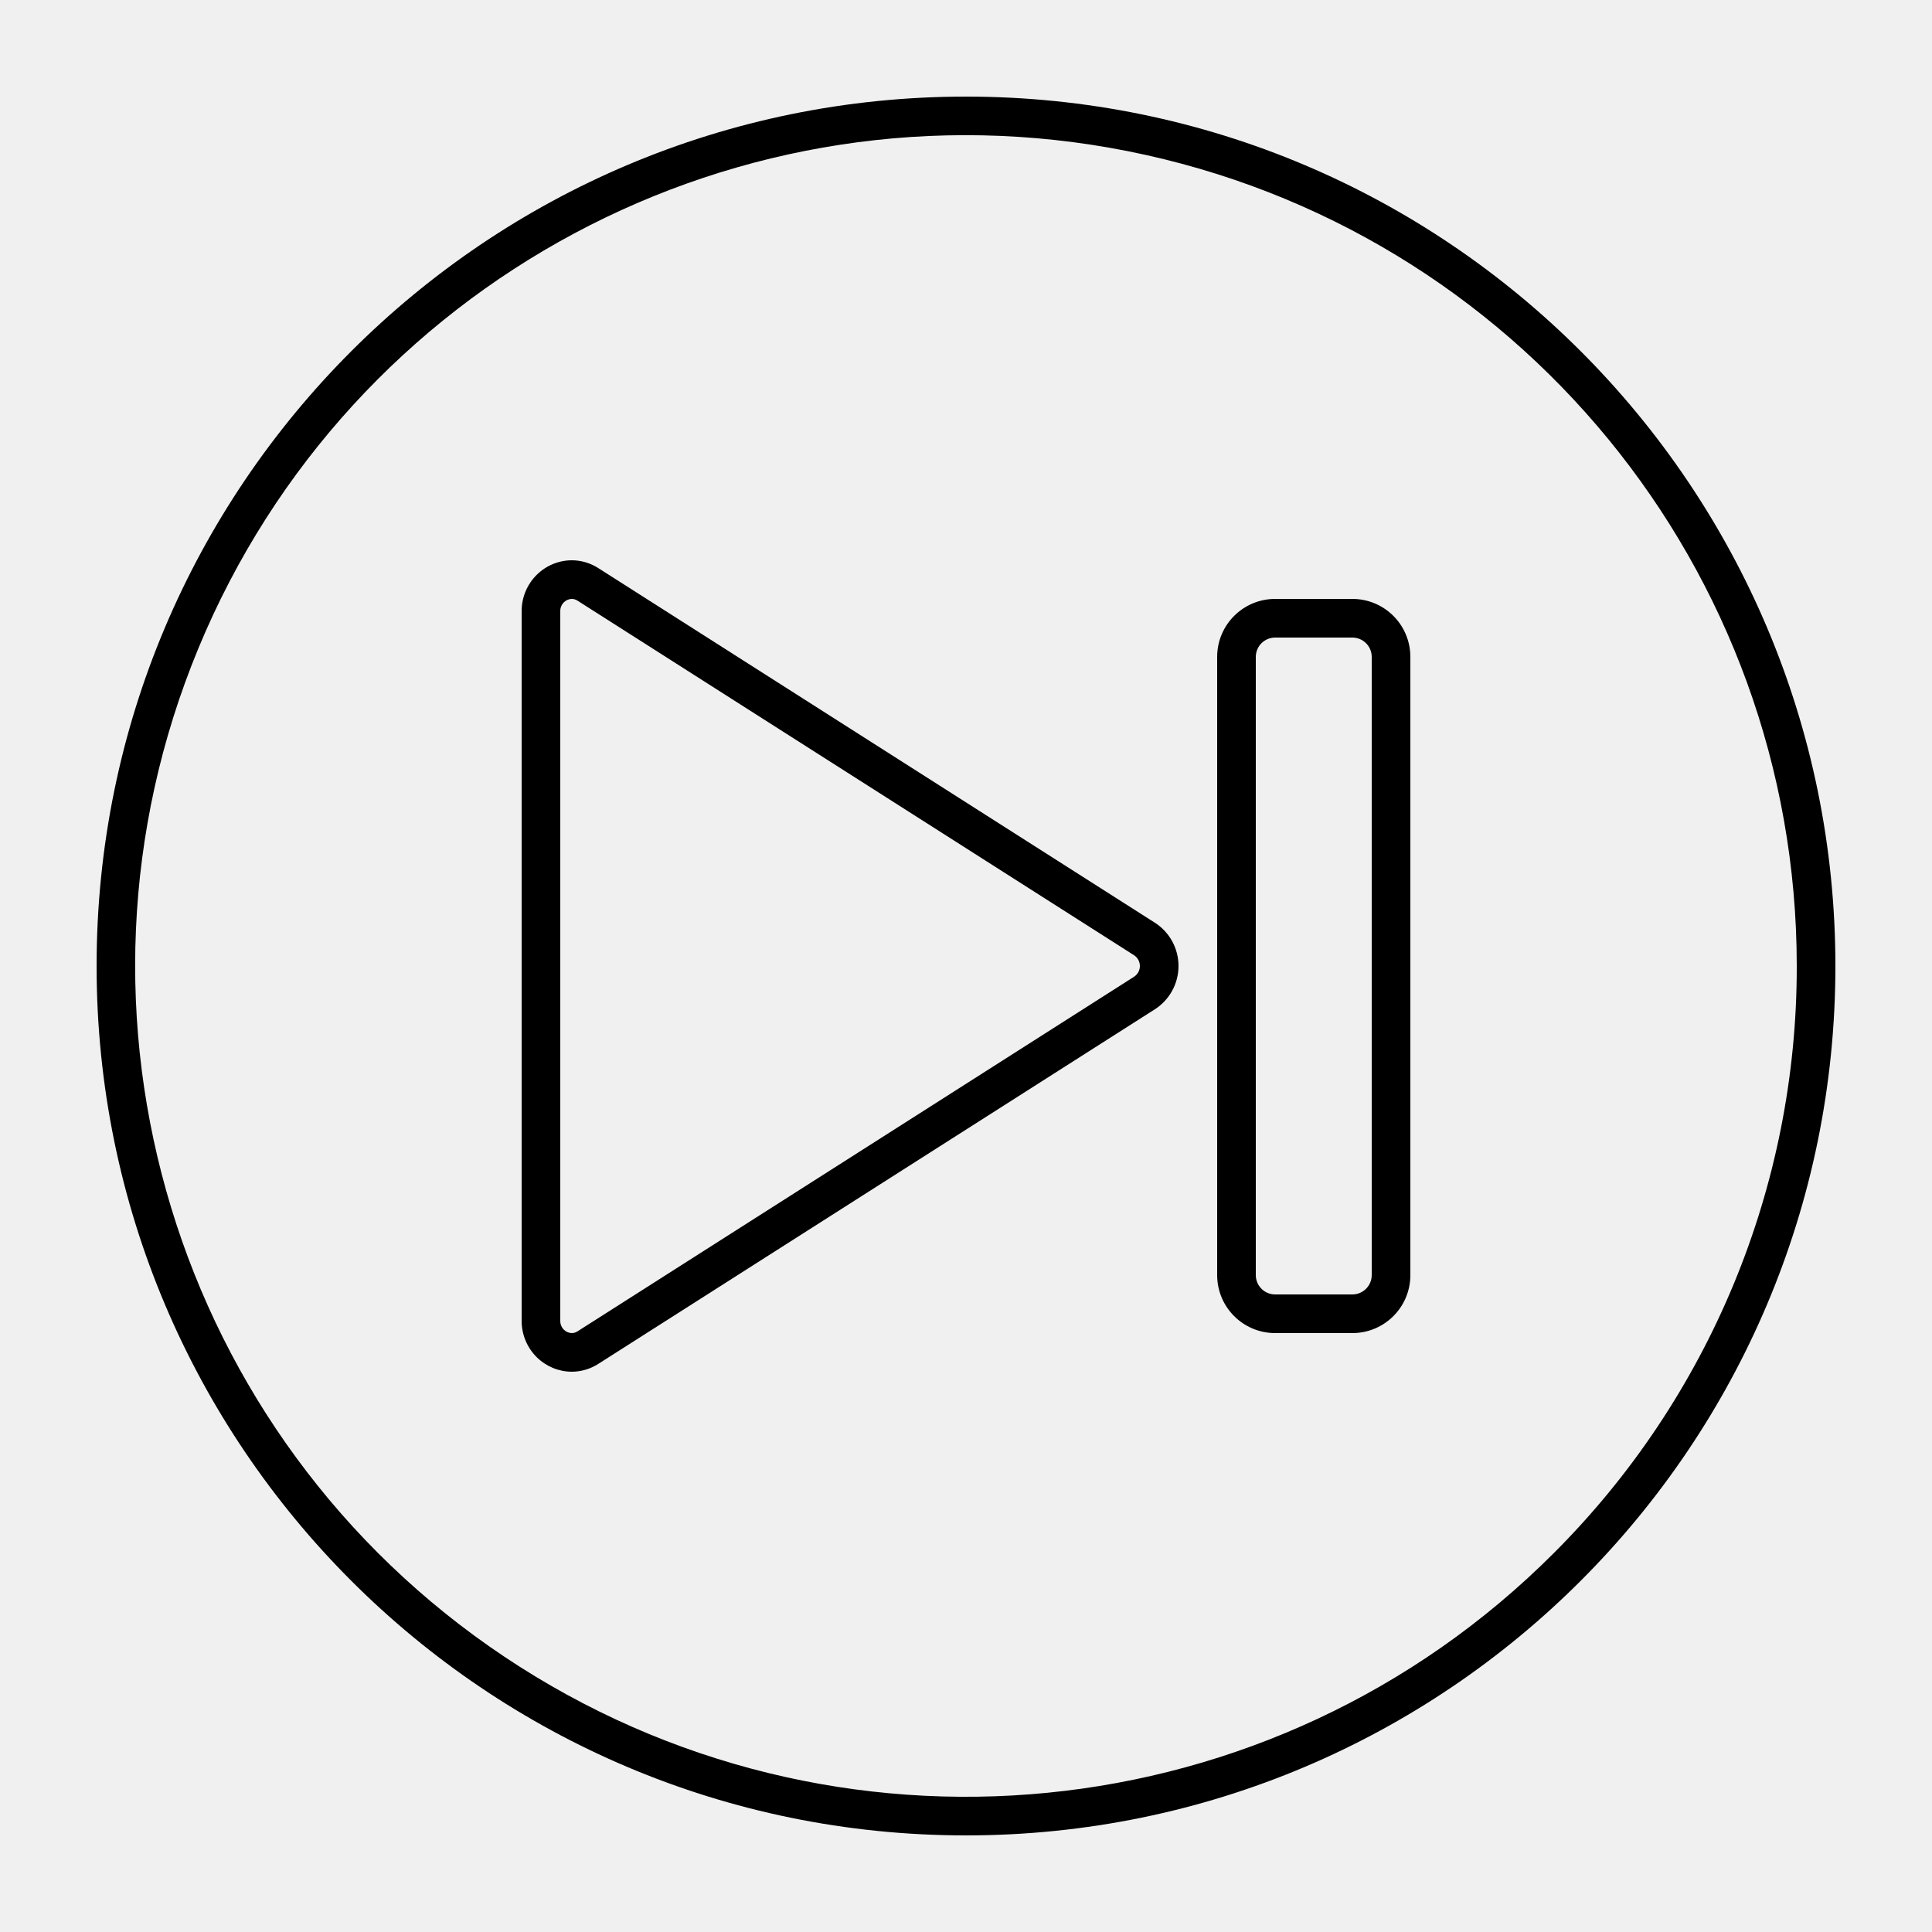
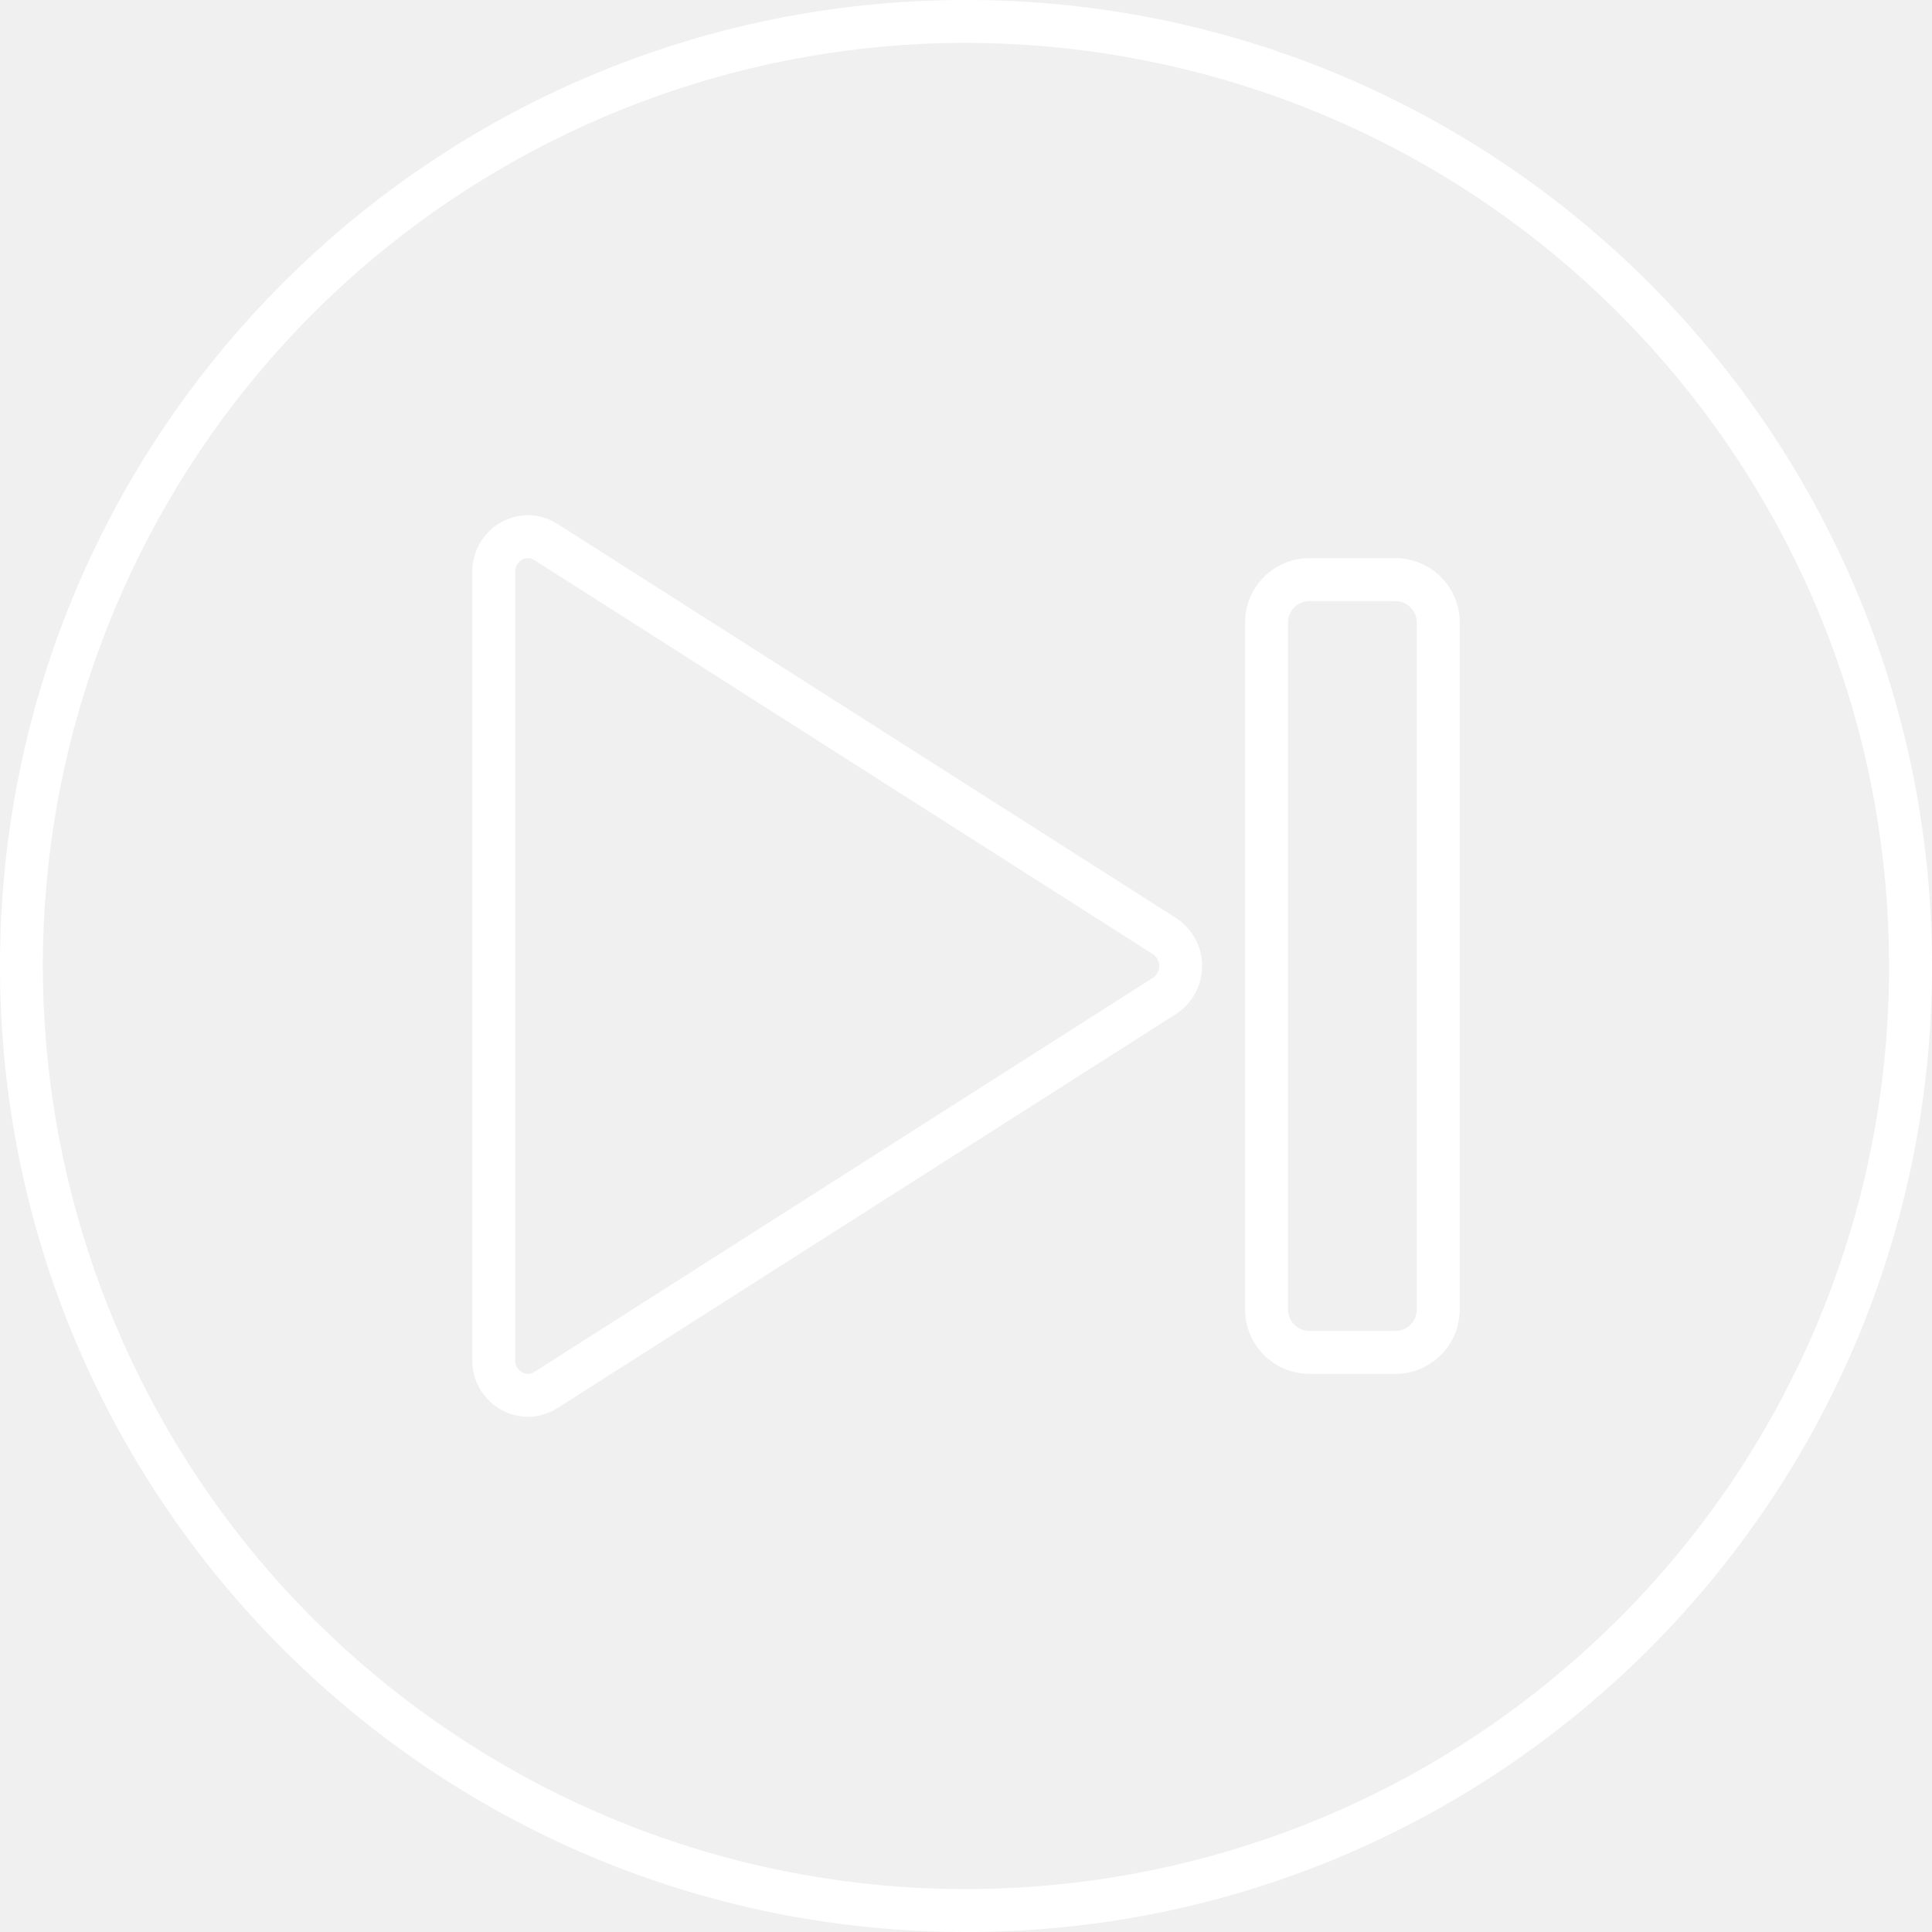
- <svg xmlns="http://www.w3.org/2000/svg" data-name="Layer 1" id="Layer_1" viewBox="0 0 100 100">
-   <path d="M50,5A45,45,0,1,0,95,50,45.001,45.001,0,0,0,50,5ZM80.406,80.406A43,43,0,1,1,93,50,42.861,42.861,0,0,1,80.406,80.406Z" />
-   <path d="M59.783,47.764,30.968,29.405a2.547,2.547,0,0,0-1.372-.405,2.588,2.588,0,0,0-1.81.748A2.641,2.641,0,0,0,27,31.641V68.359a2.641,2.641,0,0,0,.785,1.893,2.588,2.588,0,0,0,1.81.748,2.546,2.546,0,0,0,1.372-.405L59.783,52.236a2.664,2.664,0,0,0,0-4.473Zm-1.075,2.786L29.893,68.909a.541.541,0,0,1-.297.091.591.591,0,0,1-.408-.174A.634.634,0,0,1,29,68.359V31.641a.634.634,0,0,1,.188-.467.591.591,0,0,1,.408-.174.541.541,0,0,1,.297.091L58.709,49.45a.664.664,0,0,1-0,1.099Z" />
-   <path d="M70,31H66a3,3,0,0,0-3,3V66a3,3,0,0,0,3,3h4a3,3,0,0,0,3-3V34A3,3,0,0,0,70,31Zm1,35a1.002,1.002,0,0,1-1,1H66a1.002,1.002,0,0,1-1-1V34a1.002,1.002,0,0,1,1-1h4a1.002,1.002,0,0,1,1,1Z" />
+ <svg xmlns="http://www.w3.org/2000/svg" data-name="Layer 1" id="Layer_1" viewBox="0 0 90 90" version="1.1" width="90" height="90">
+   <defs id="defs5602" />
+   <path d="M 45,0 A 45,45 0 1 0 90,45 45.001,45.001 0 0 0 45,0 Z M 75.406,75.406 A 43,43 0 1 1 88,45 42.861,42.861 0 0 1 75.406,75.406 Z" style="fill:#ffffff" id="path5593" />
+   <path d="M 54.783,42.764 25.968,24.405 A 2.547,2.547 0 0 0 24.596,24 2.588,2.588 0 0 0 22.785,24.748 2.641,2.641 0 0 0 22,26.641 v 36.718 a 2.641,2.641 0 0 0 0.785,1.893 2.588,2.588 0 0 0 1.81,0.748 2.546,2.546 0 0 0 1.372,-0.405 L 54.783,47.236 a 2.664,2.664 0 0 0 0,-4.473 z M 53.709,45.55 24.893,63.909 A 0.541,0.541 0 0 1 24.596,64 0.591,0.591 0 0 1 24.188,63.826 0.634,0.634 0 0 1 24,63.359 V 26.641 a 0.634,0.634 0 0 1 0.188,-0.467 0.591,0.591 0 0 1 0.408,-0.174 0.541,0.541 0 0 1 0.297,0.091 l 28.816,18.359 a 0.664,0.664 0 0 1 -6e-5,1.099 z" style="fill:#ffffff" id="path5595" />
+   <path d="m 65,26 h -4 a 3,3 0 0 0 -3,3 v 32 a 3,3 0 0 0 3,3 h 4 a 3,3 0 0 0 3,-3 V 29 a 3,3 0 0 0 -3,-3 z m 1,35 a 1.002,1.002 0 0 1 -1,1 H 61 A 1.002,1.002 0 0 1 60,61 V 29 a 1.002,1.002 0 0 1 1,-1 h 4 a 1.002,1.002 0 0 1 1,1 z" style="fill:#ffffff" id="path5597" />
</svg>
